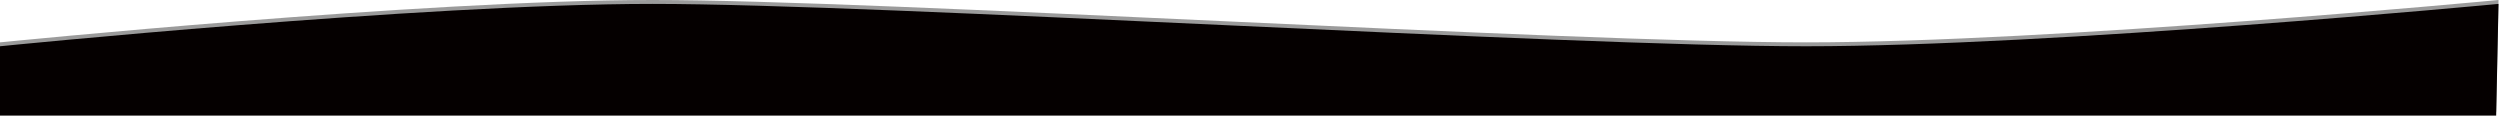
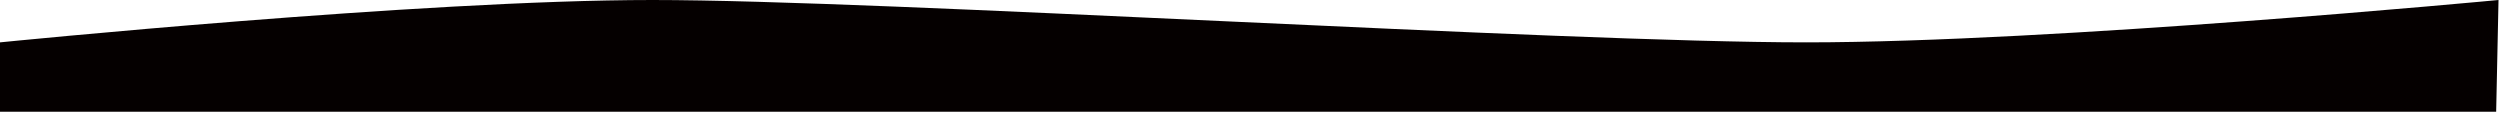
- <svg xmlns="http://www.w3.org/2000/svg" width="1283" height="60" viewBox="0 0 1283 60">
-   <g fill="none" fill-rule="evenodd">
-     <path fill="#9B9B9B" d="M0 21.742S216.25 0 334.828 0c118.579 0 465.649 21.742 592.114 21.742C1053.407 21.742 1282.239 0 1282.239 0l-1.207 57.332H0v-35.59z" />
-     <path fill="#050000" d="M0 23.742S216.25 2 334.828 2c118.579 0 465.649 21.742 592.114 21.742C1053.407 23.742 1282.239 2 1282.239 2l-1.207 57.332H0v-35.59z" />
-   </g>
+ <svg xmlns="http://www.w3.org/2000/svg" width="1283" height="58" viewBox="0 0 1283 58">
+   <path fill="#050000" fill-rule="evenodd" d="M0 21.742S216.25 0 334.828 0c118.579 0 465.649 21.742 592.114 21.742C1053.407 21.742 1282.239 0 1282.239 0l-1.207 57.332H0v-35.59z" />
</svg>
